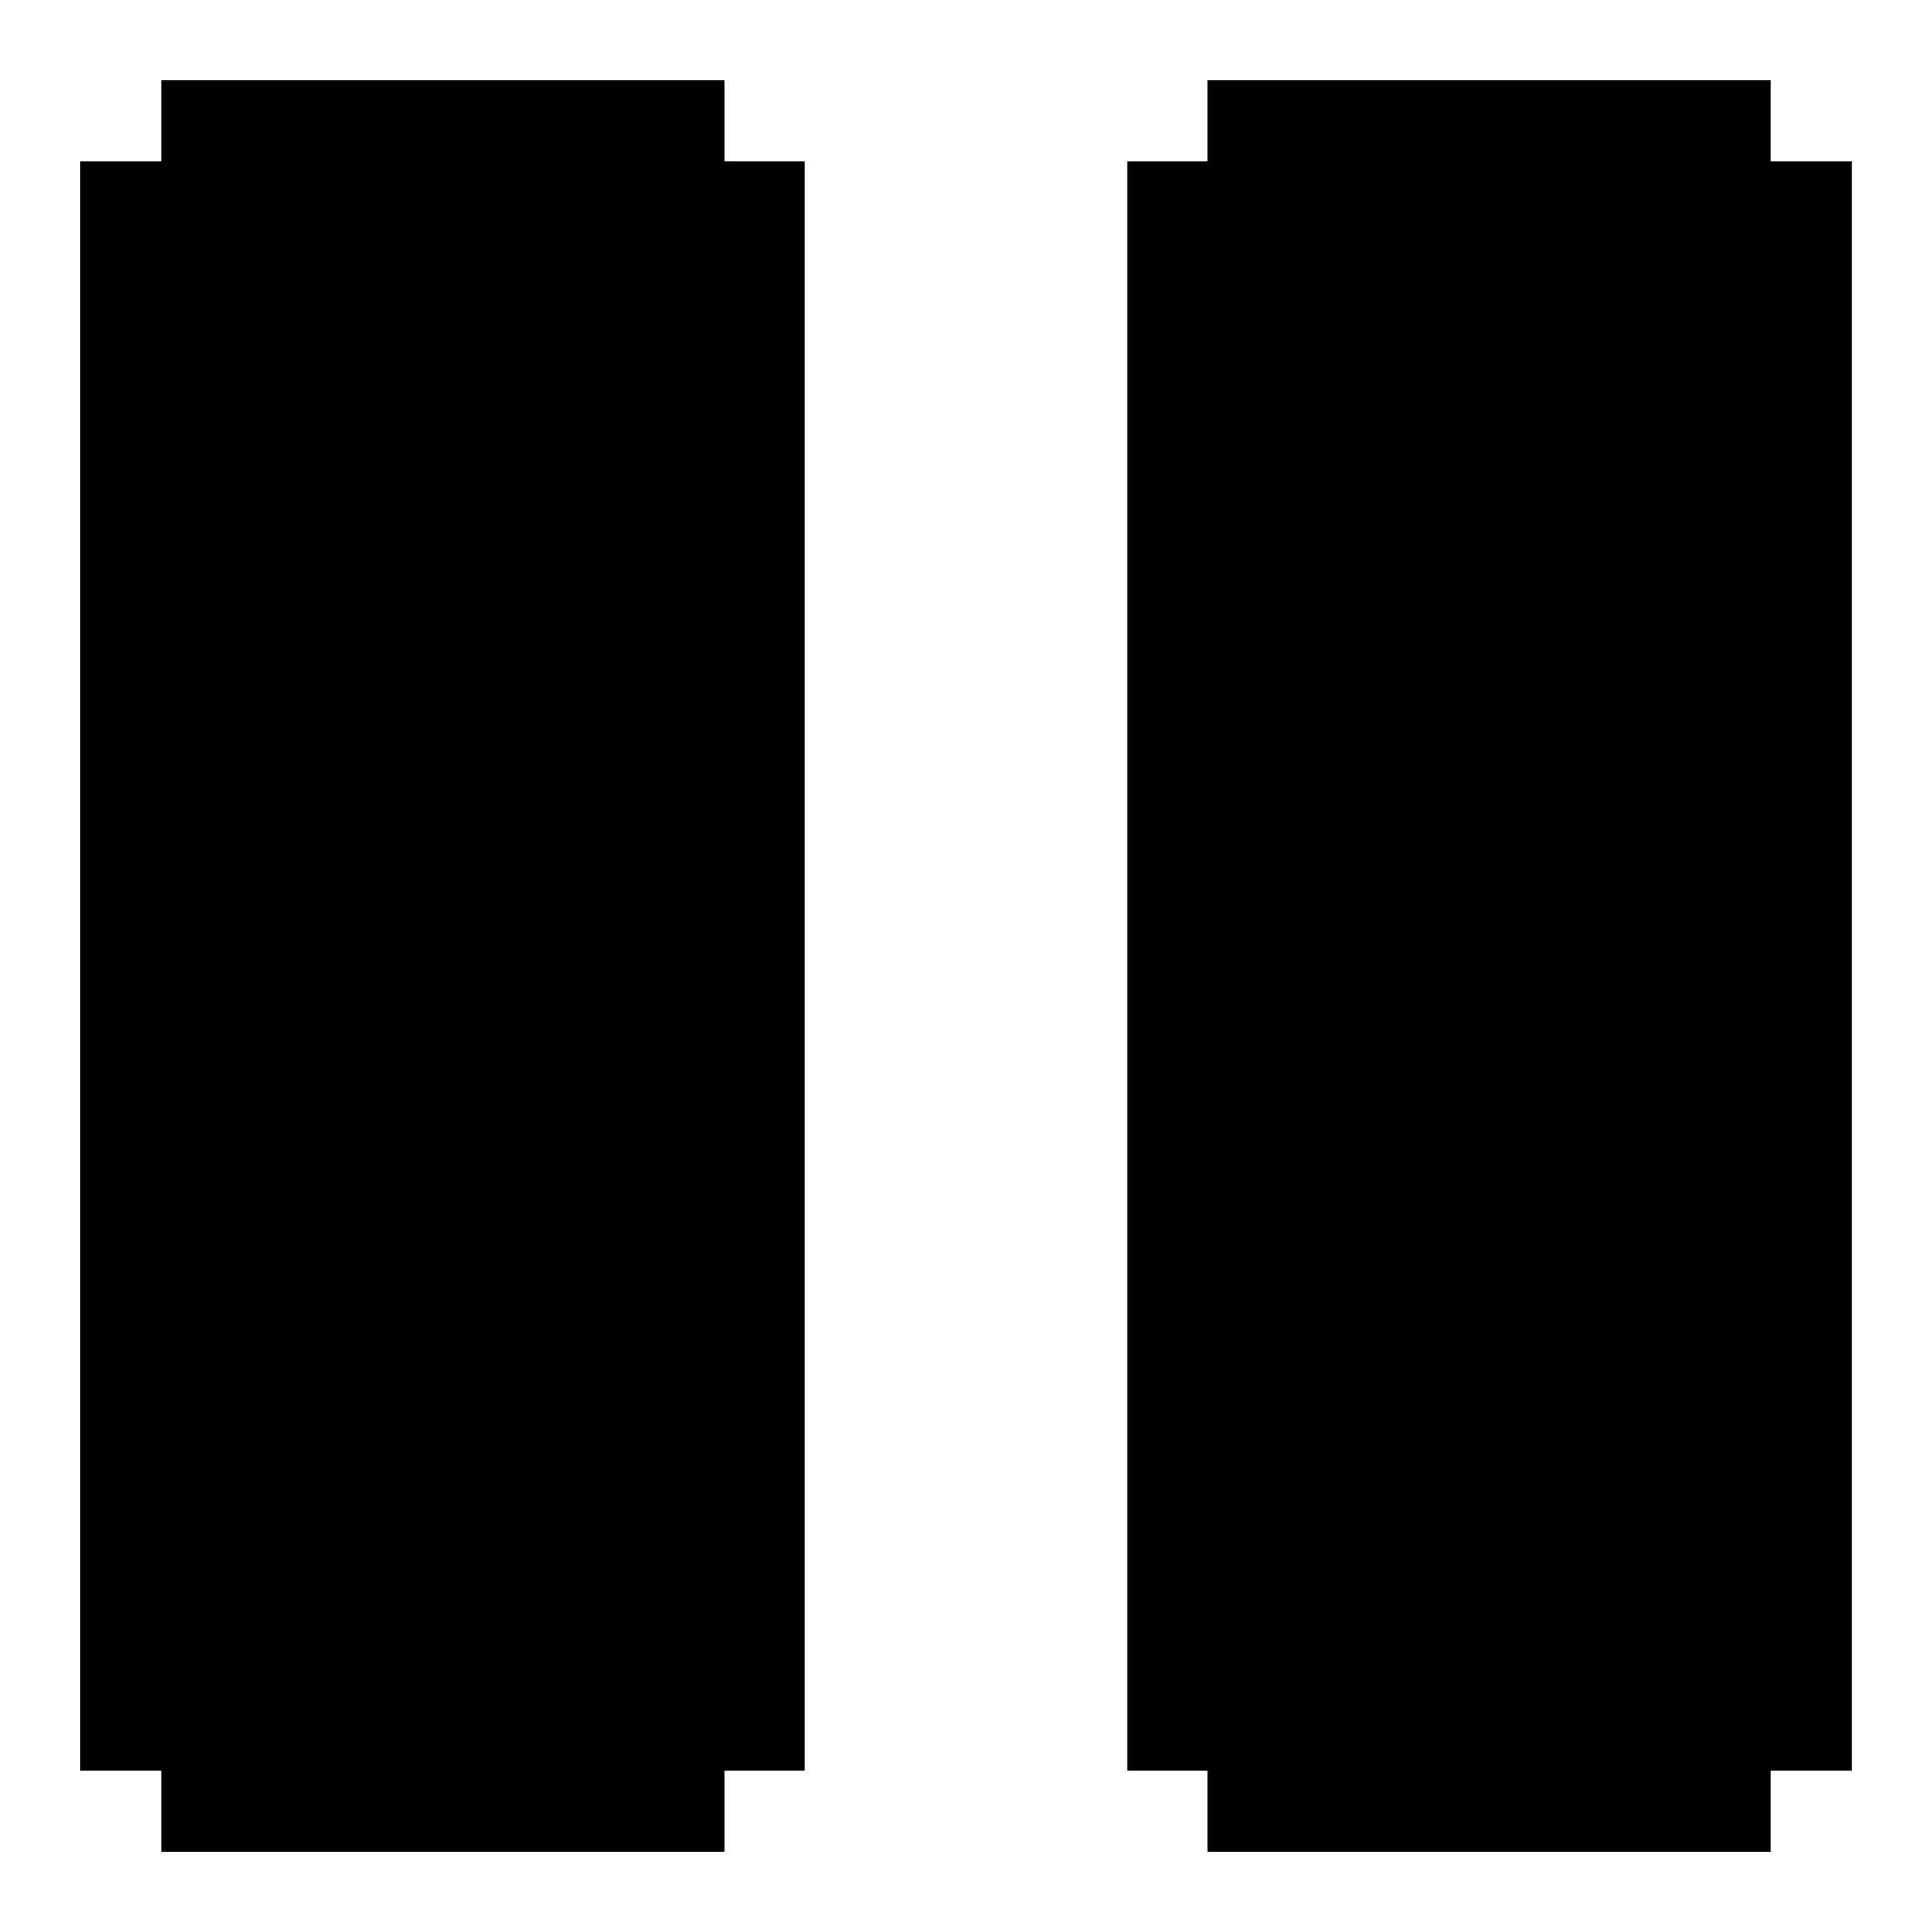
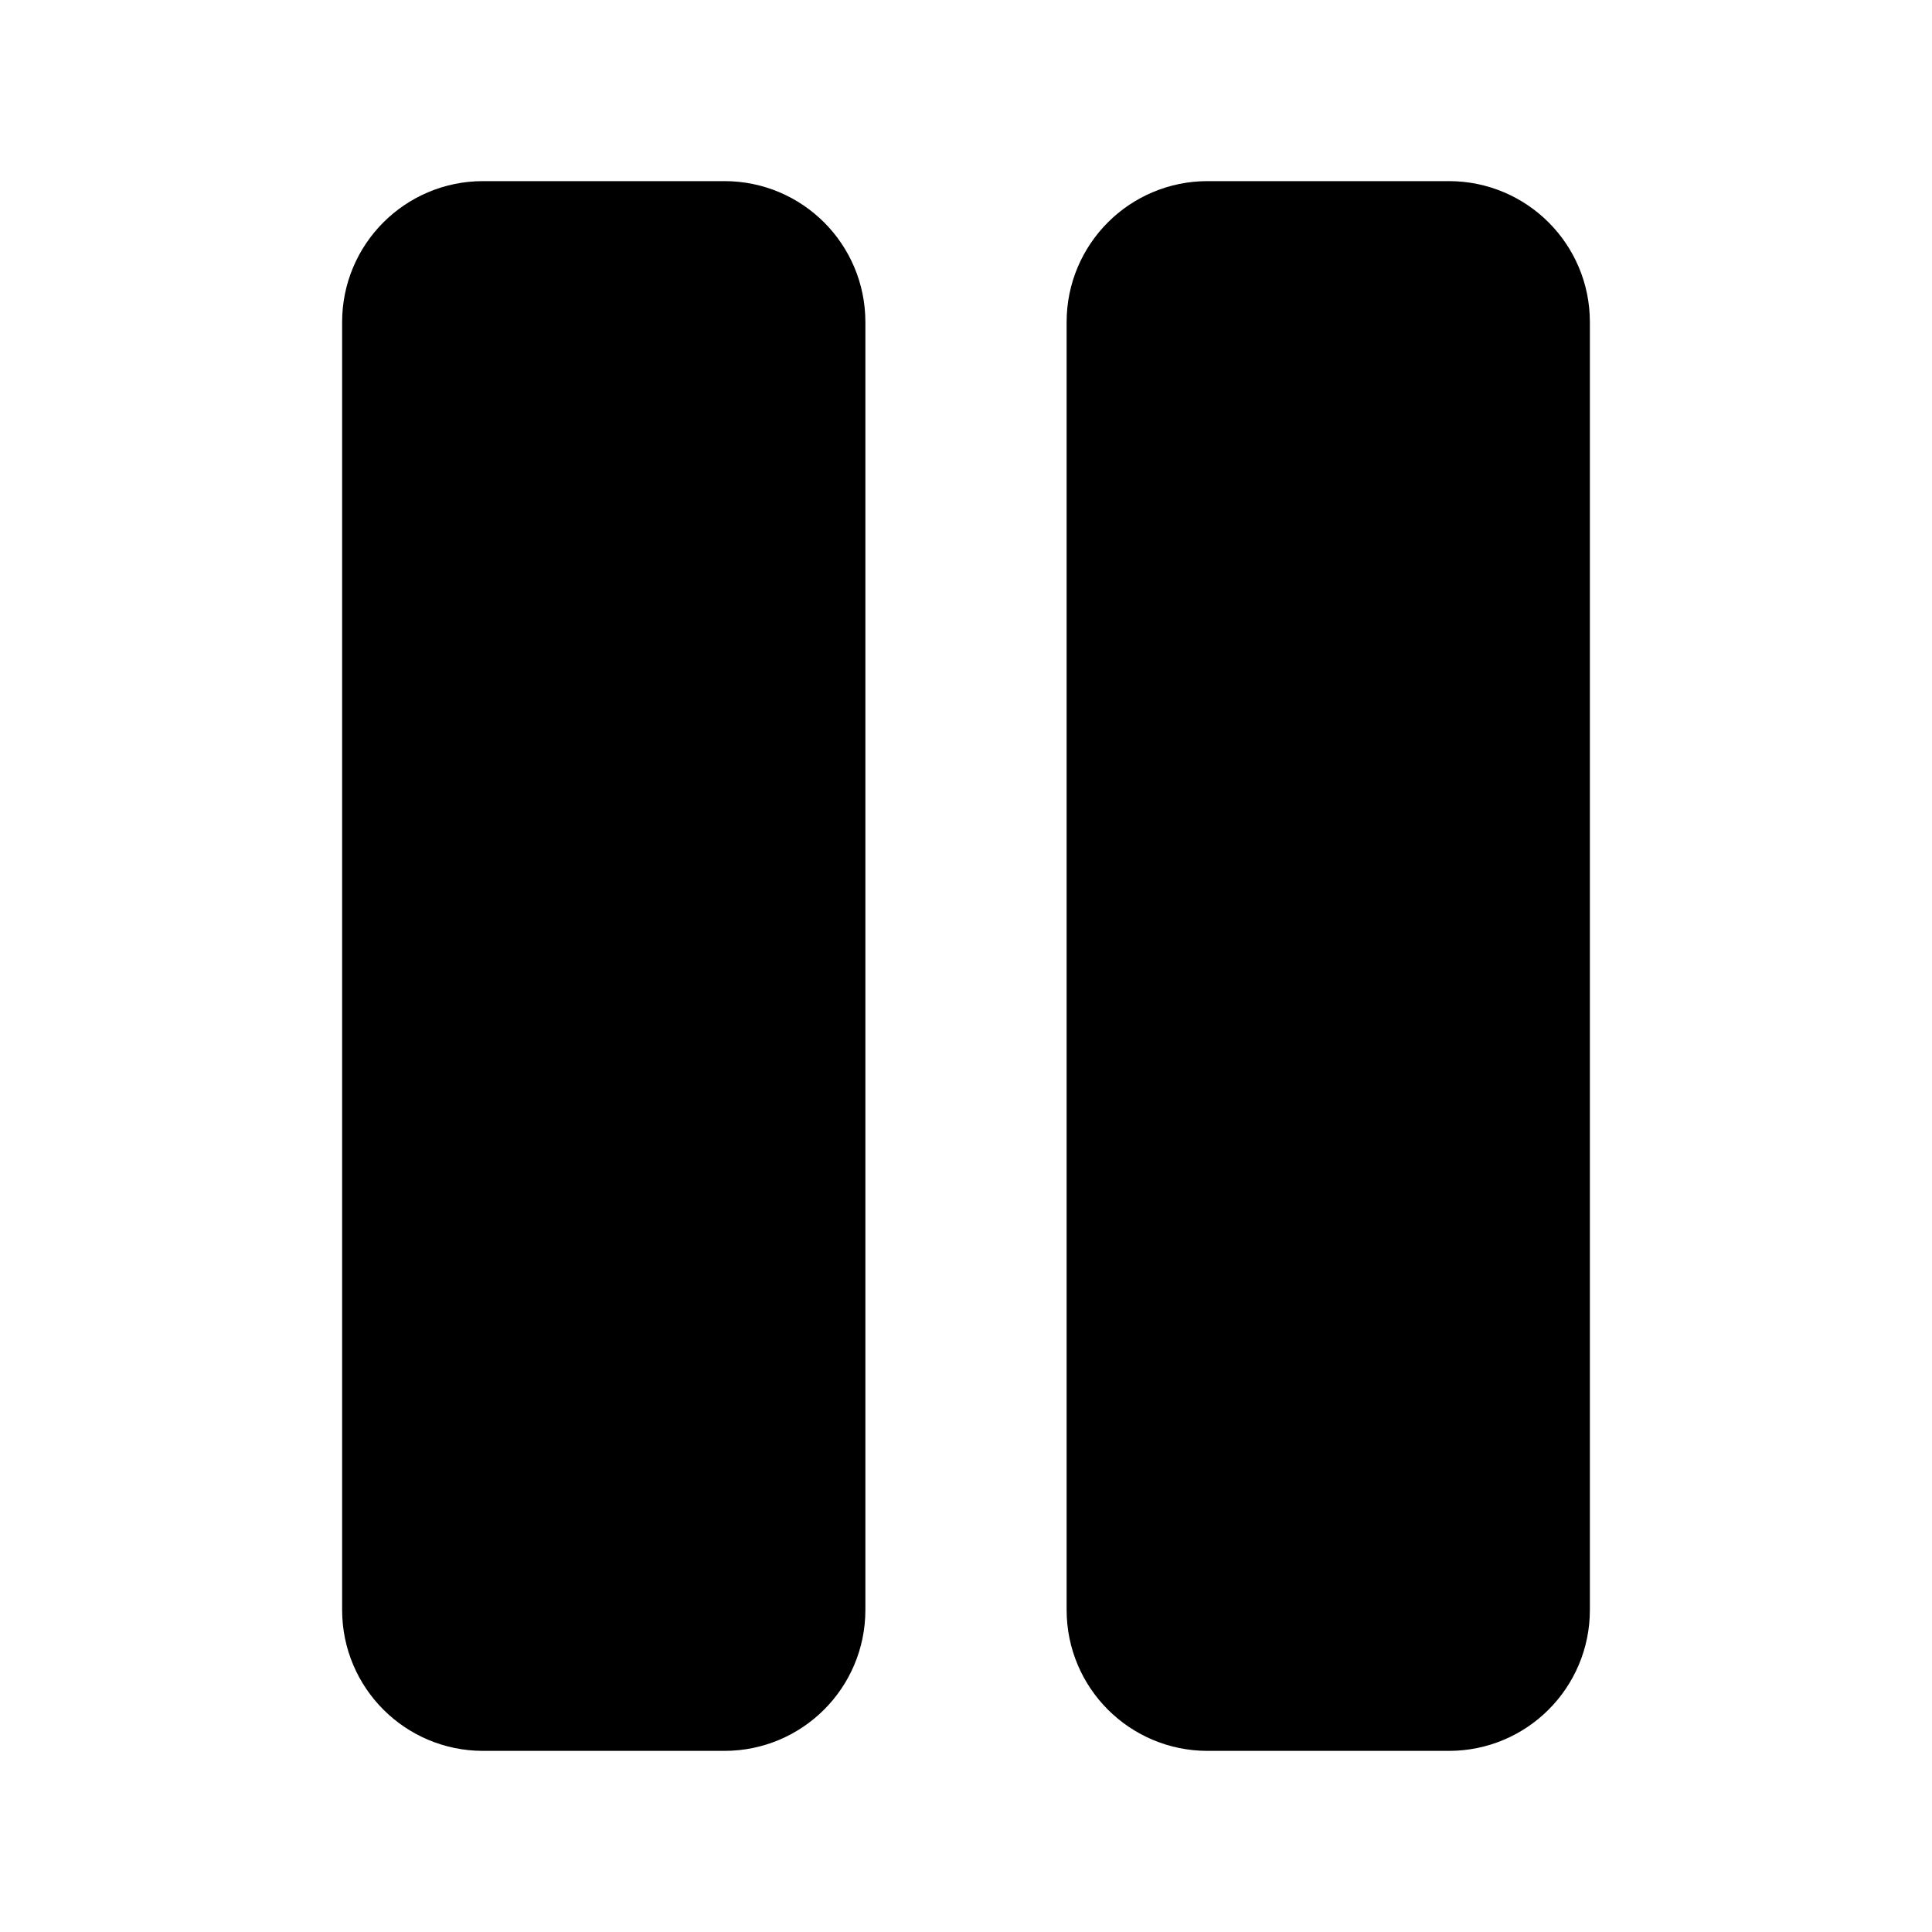
- <svg xmlns="http://www.w3.org/2000/svg" id="pause-solid" viewBox="0 0 24 24">
-   <polygon points="23 2 23 22 22 22 22 23 15 23 15 22 14 22 14 2 15 2 15 1 22 1 22 2 23 2" />
-   <polygon points="9 2 10 2 10 22 9 22 9 23 2 23 2 22 1 22 1 2 2 2 2 1 9 1 9 2" />
+ <svg xmlns="http://www.w3.org/2000/svg" id="pause-solid" width="24" height="24" viewBox="0 0 24 24" fill="currentColor" stroke="currentColor" stroke-width="1.5" stroke-linecap="round" stroke-linejoin="round" class="lucide lucide-pause" aria-hidden="true">
+   <rect x="14" y="3" width="5" height="18" rx="1" />
+   <rect x="5" y="3" width="5" height="18" rx="1" />
</svg>
